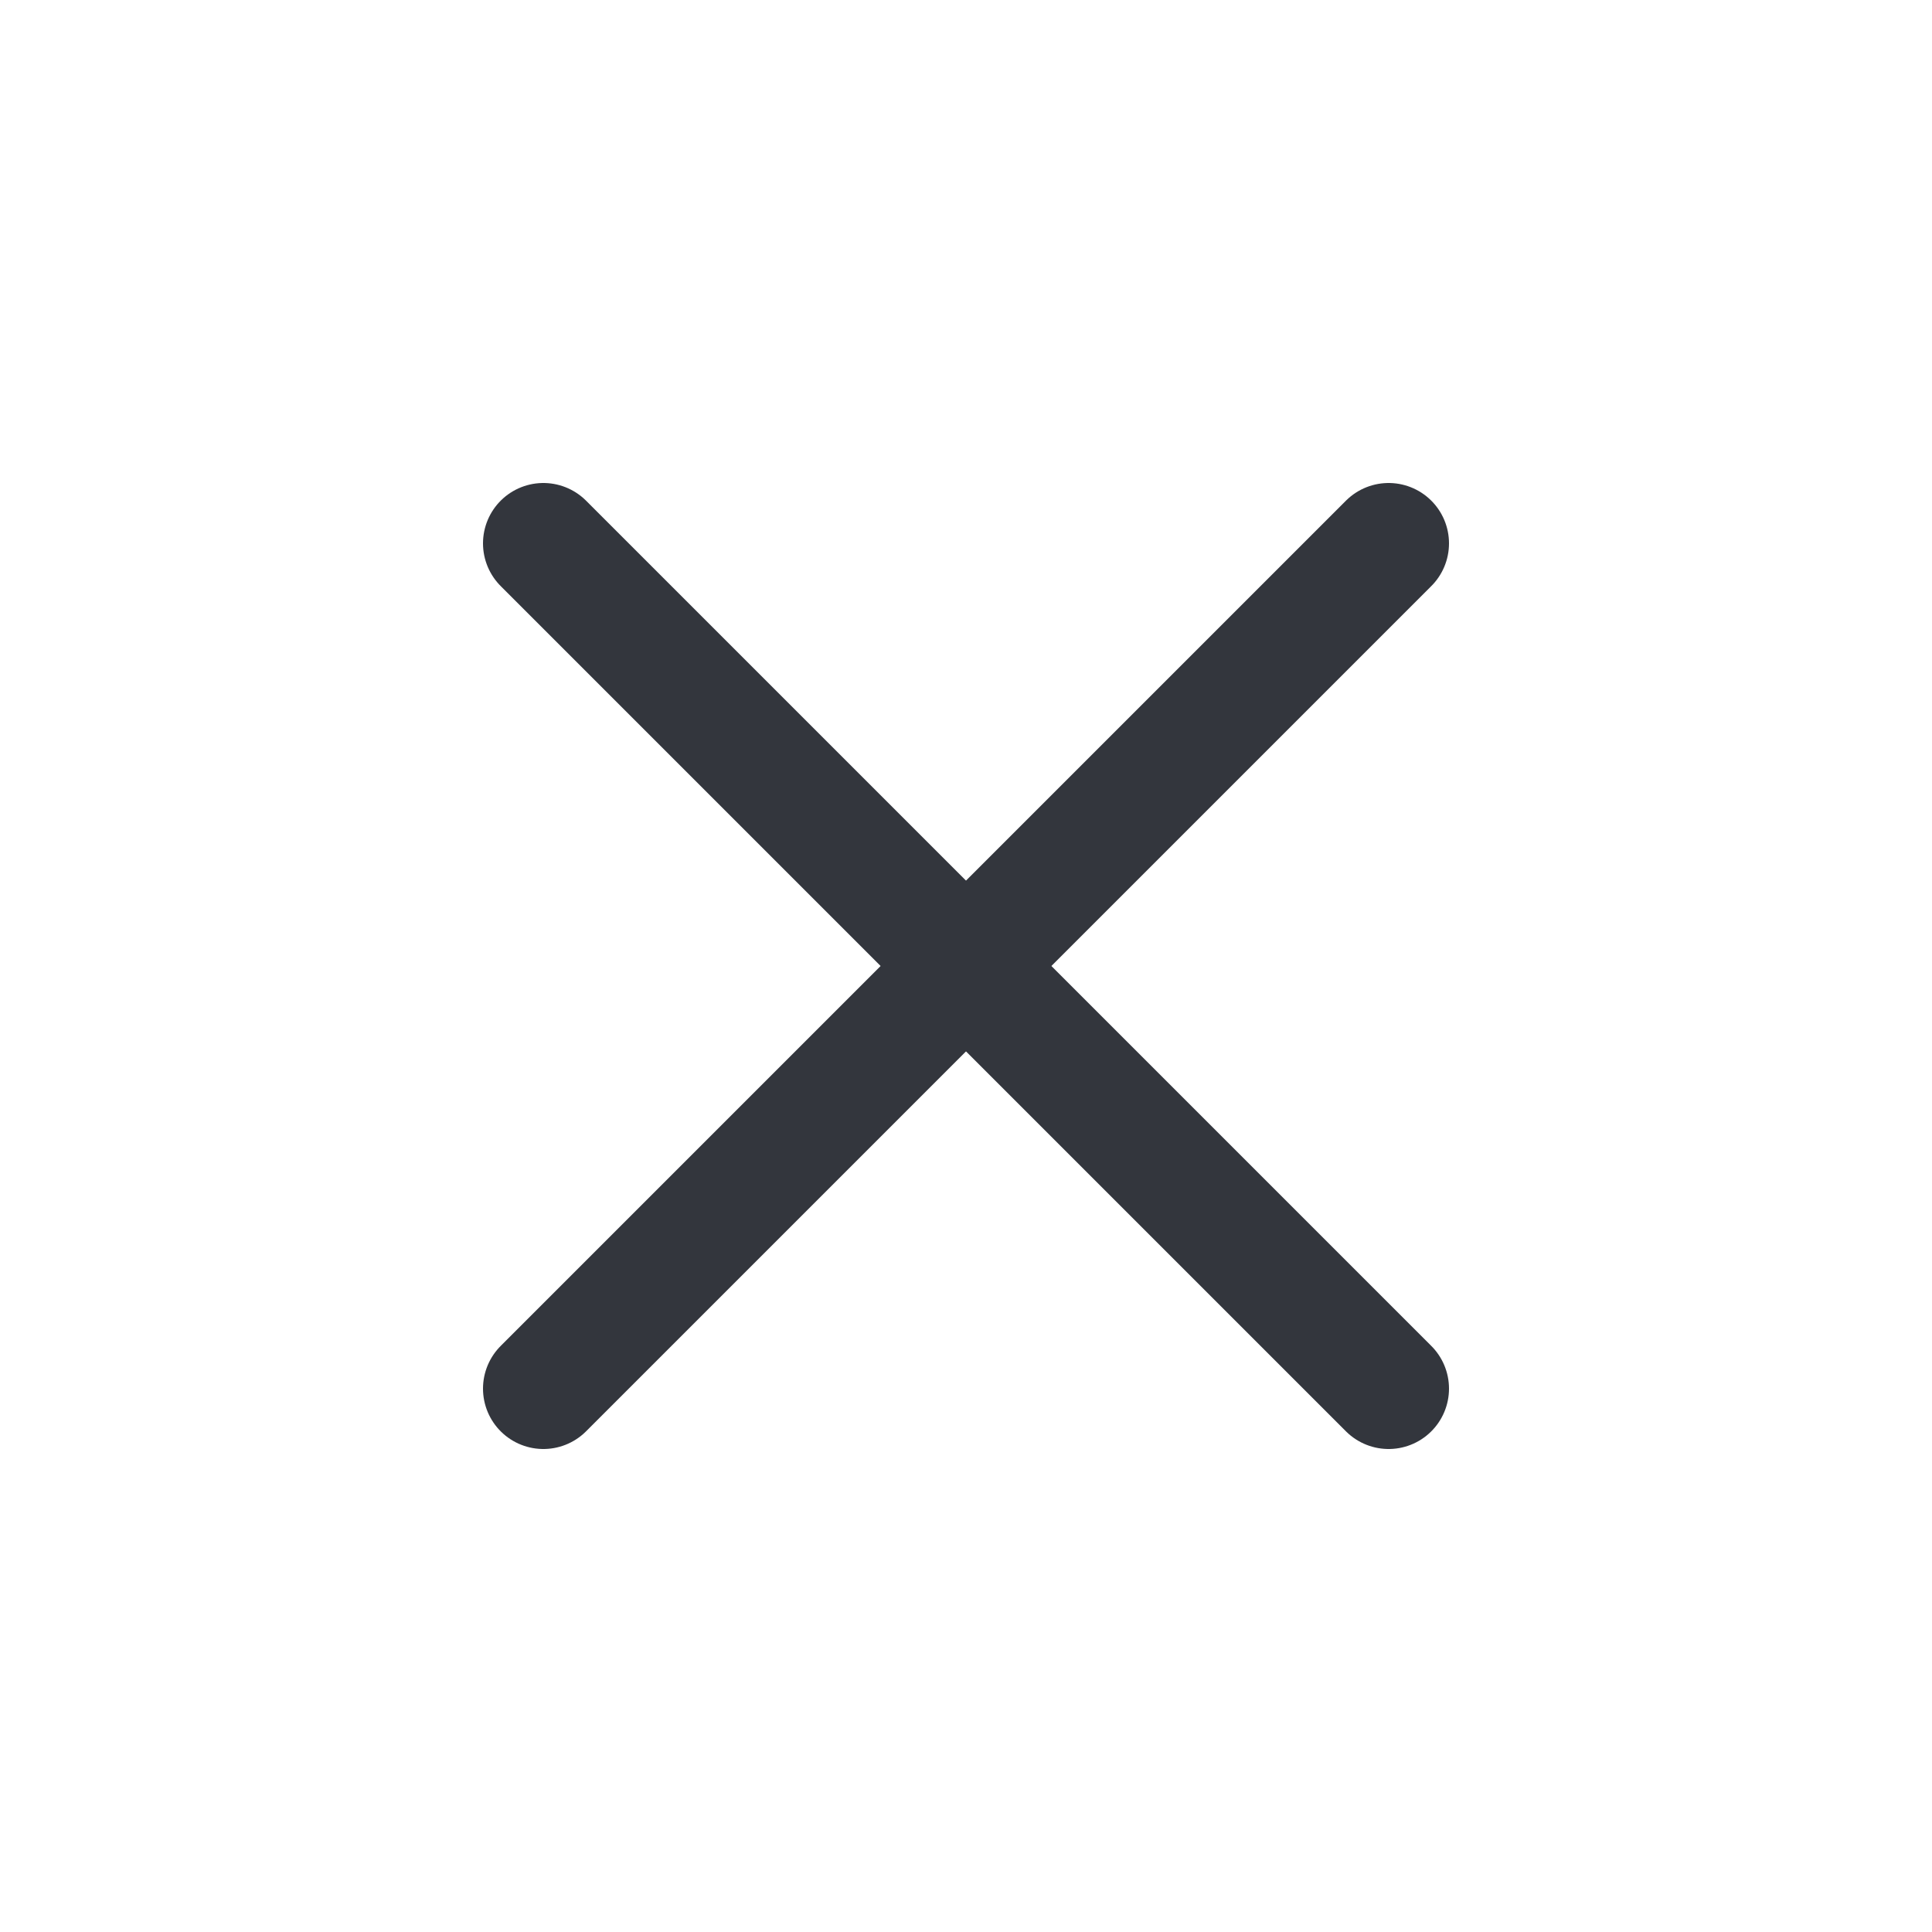
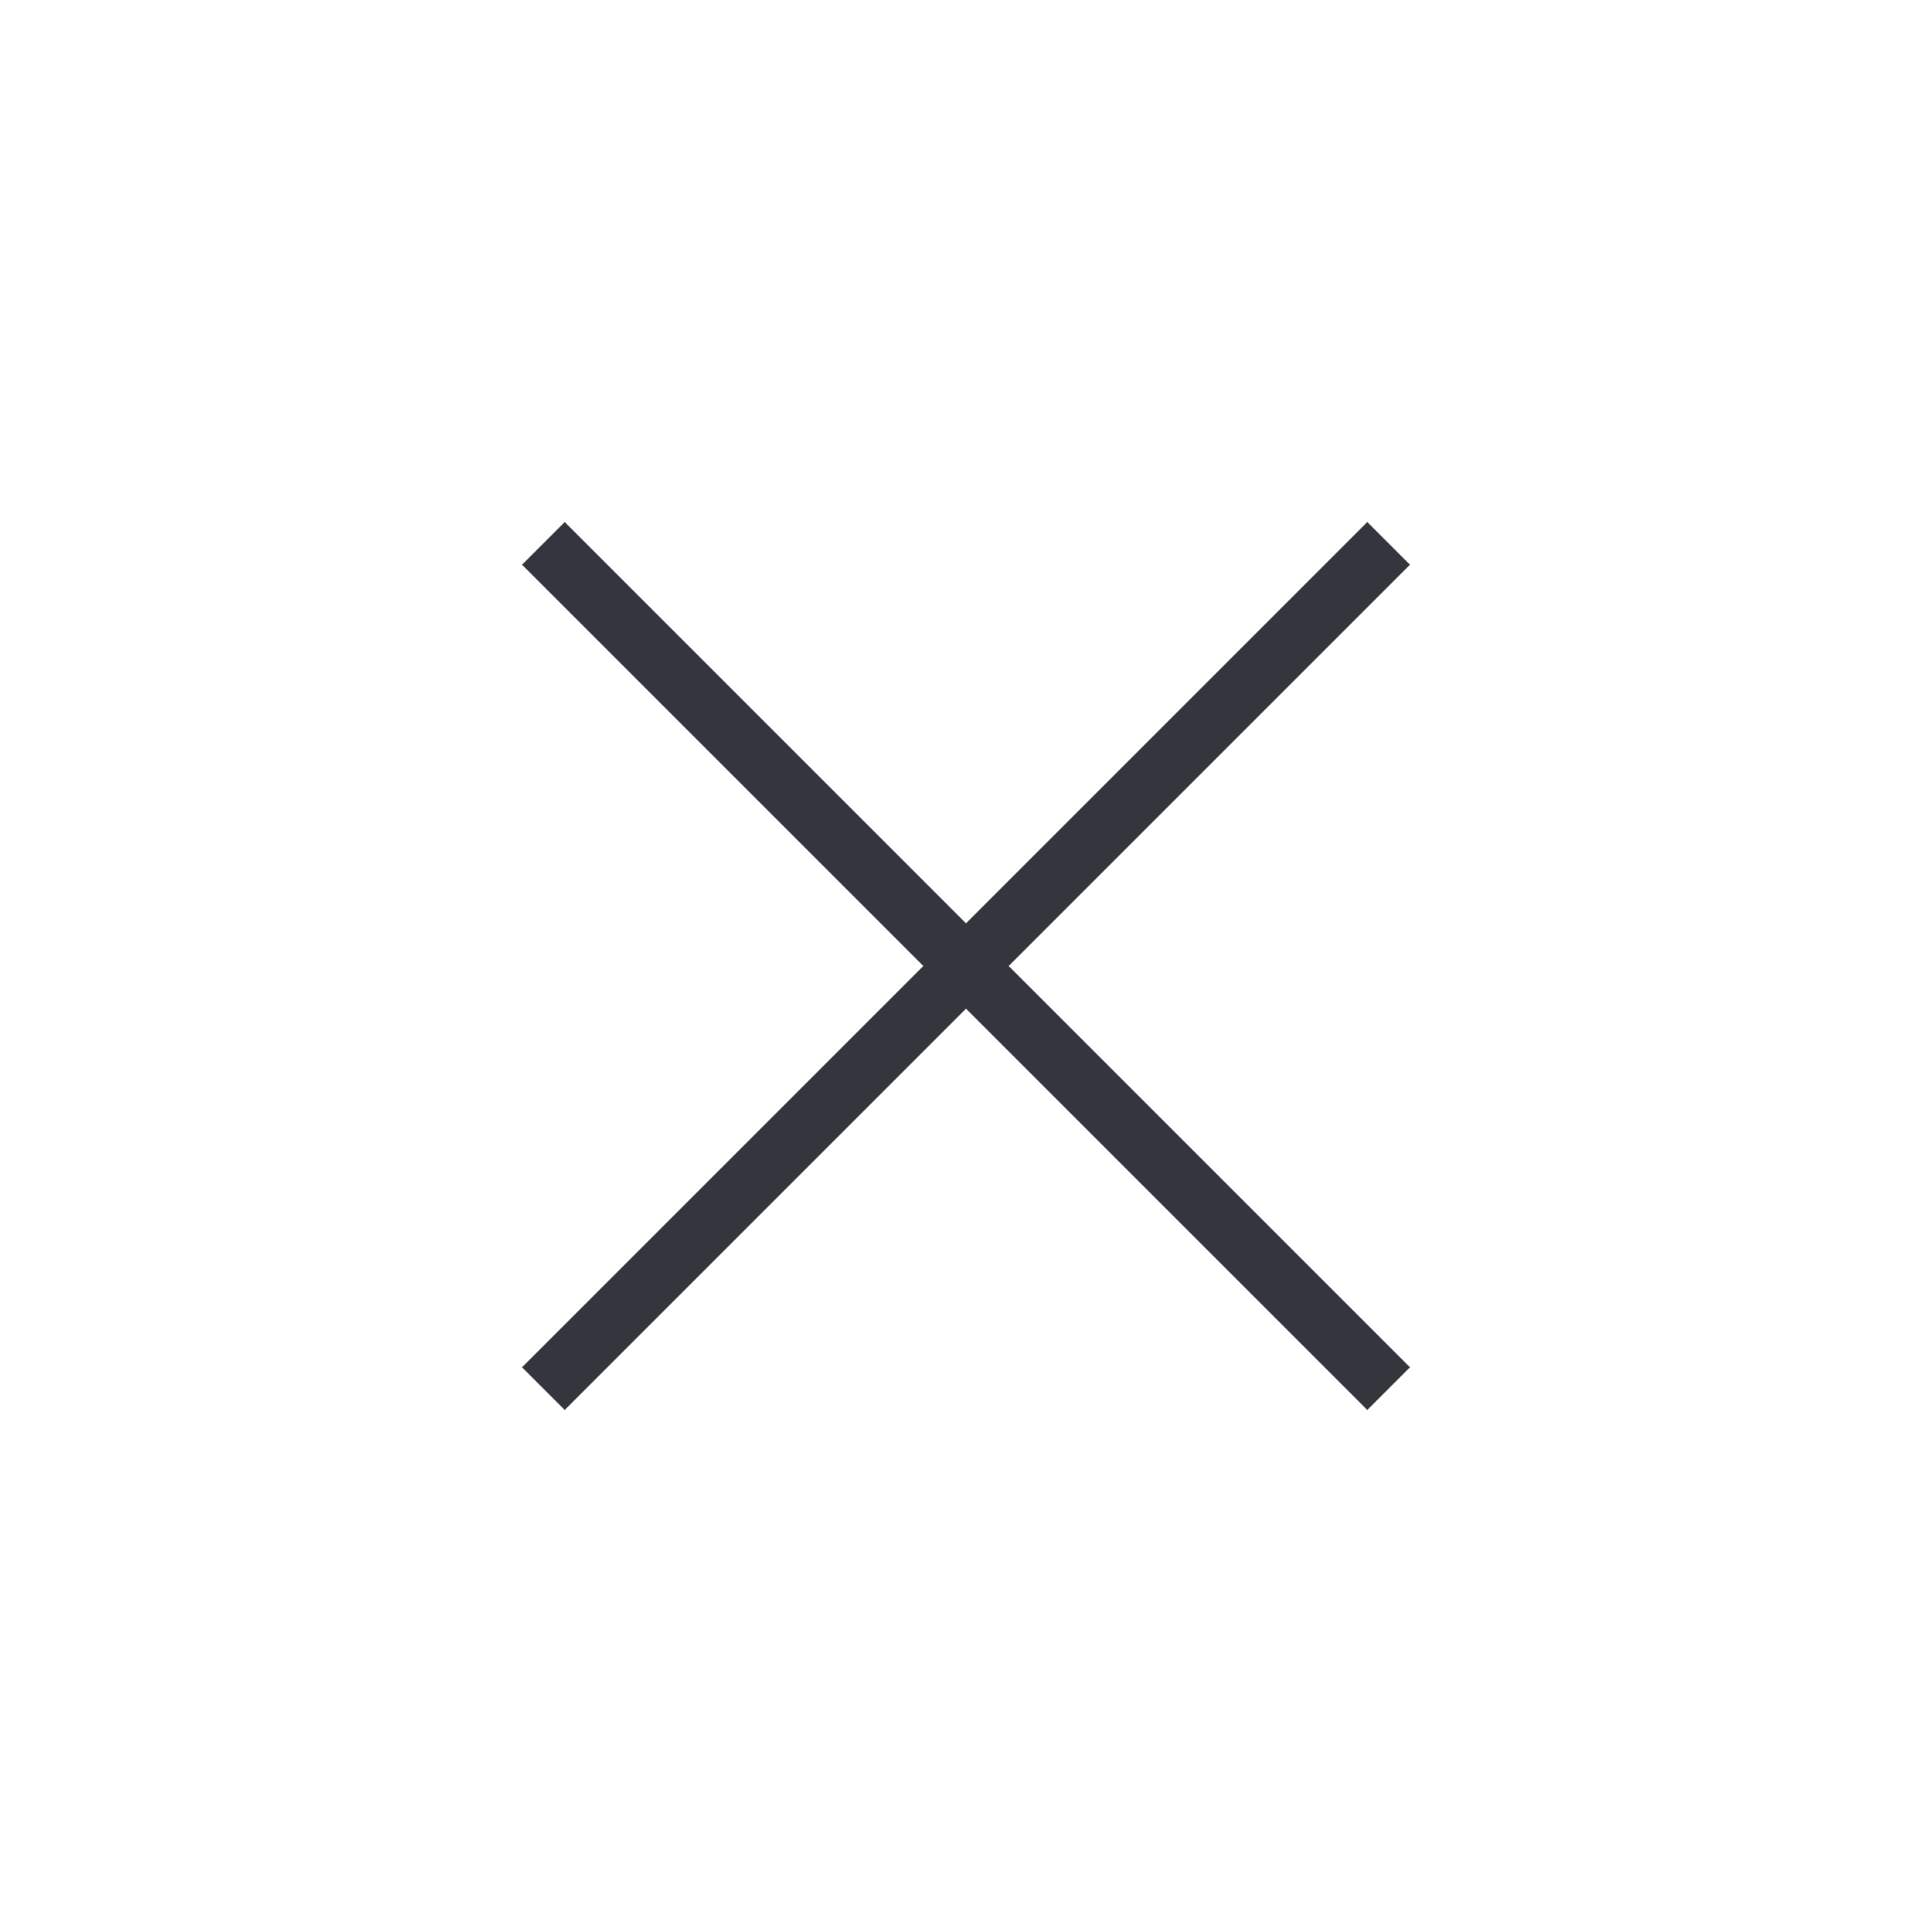
<svg xmlns="http://www.w3.org/2000/svg" width="32" height="32" viewBox="0 0 32 32" fill="none">
-   <path d="M9 9L23 23" stroke="#33363D" stroke-width="2" stroke-linecap="round" />
-   <path d="M23 9L9 23" stroke="#33363D" stroke-width="2" stroke-linecap="round" />
+   <path d="M9 9L23 23" stroke="#33363D" strokeWidth="2" strokeLinecap="round" />
+   <path d="M23 9L9 23" stroke="#33363D" strokeWidth="2" strokeLinecap="round" />
</svg>
